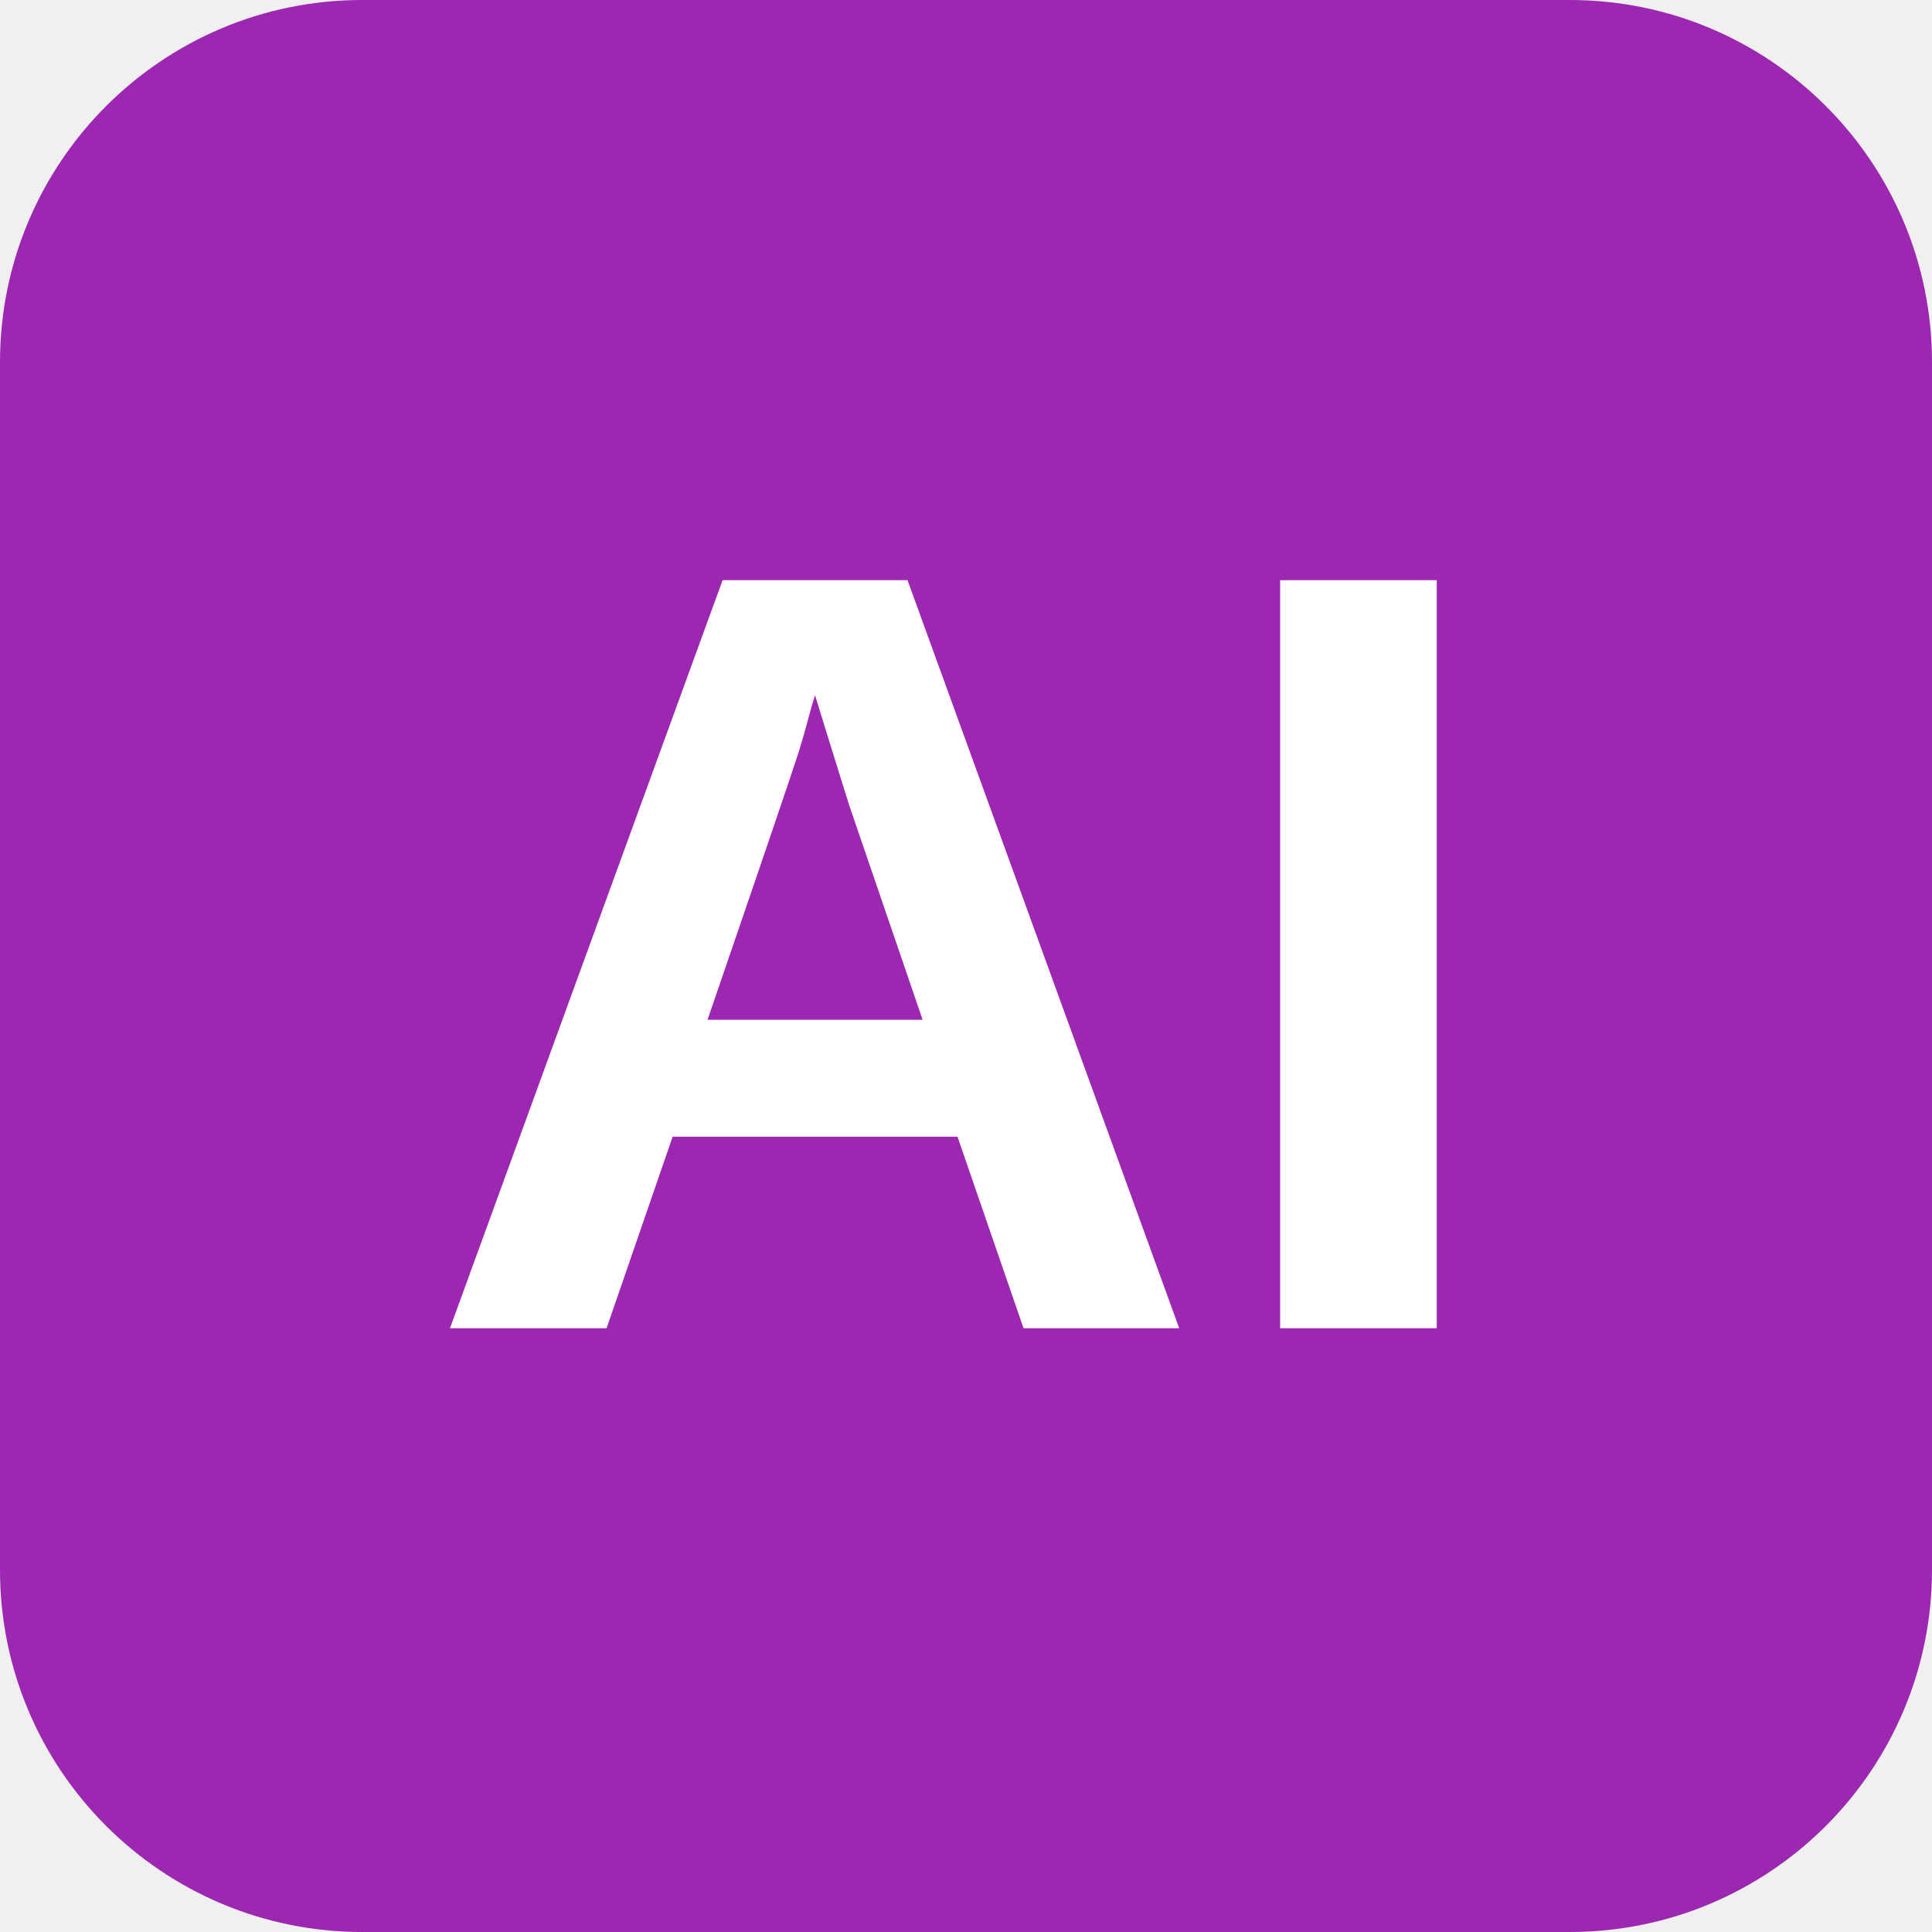
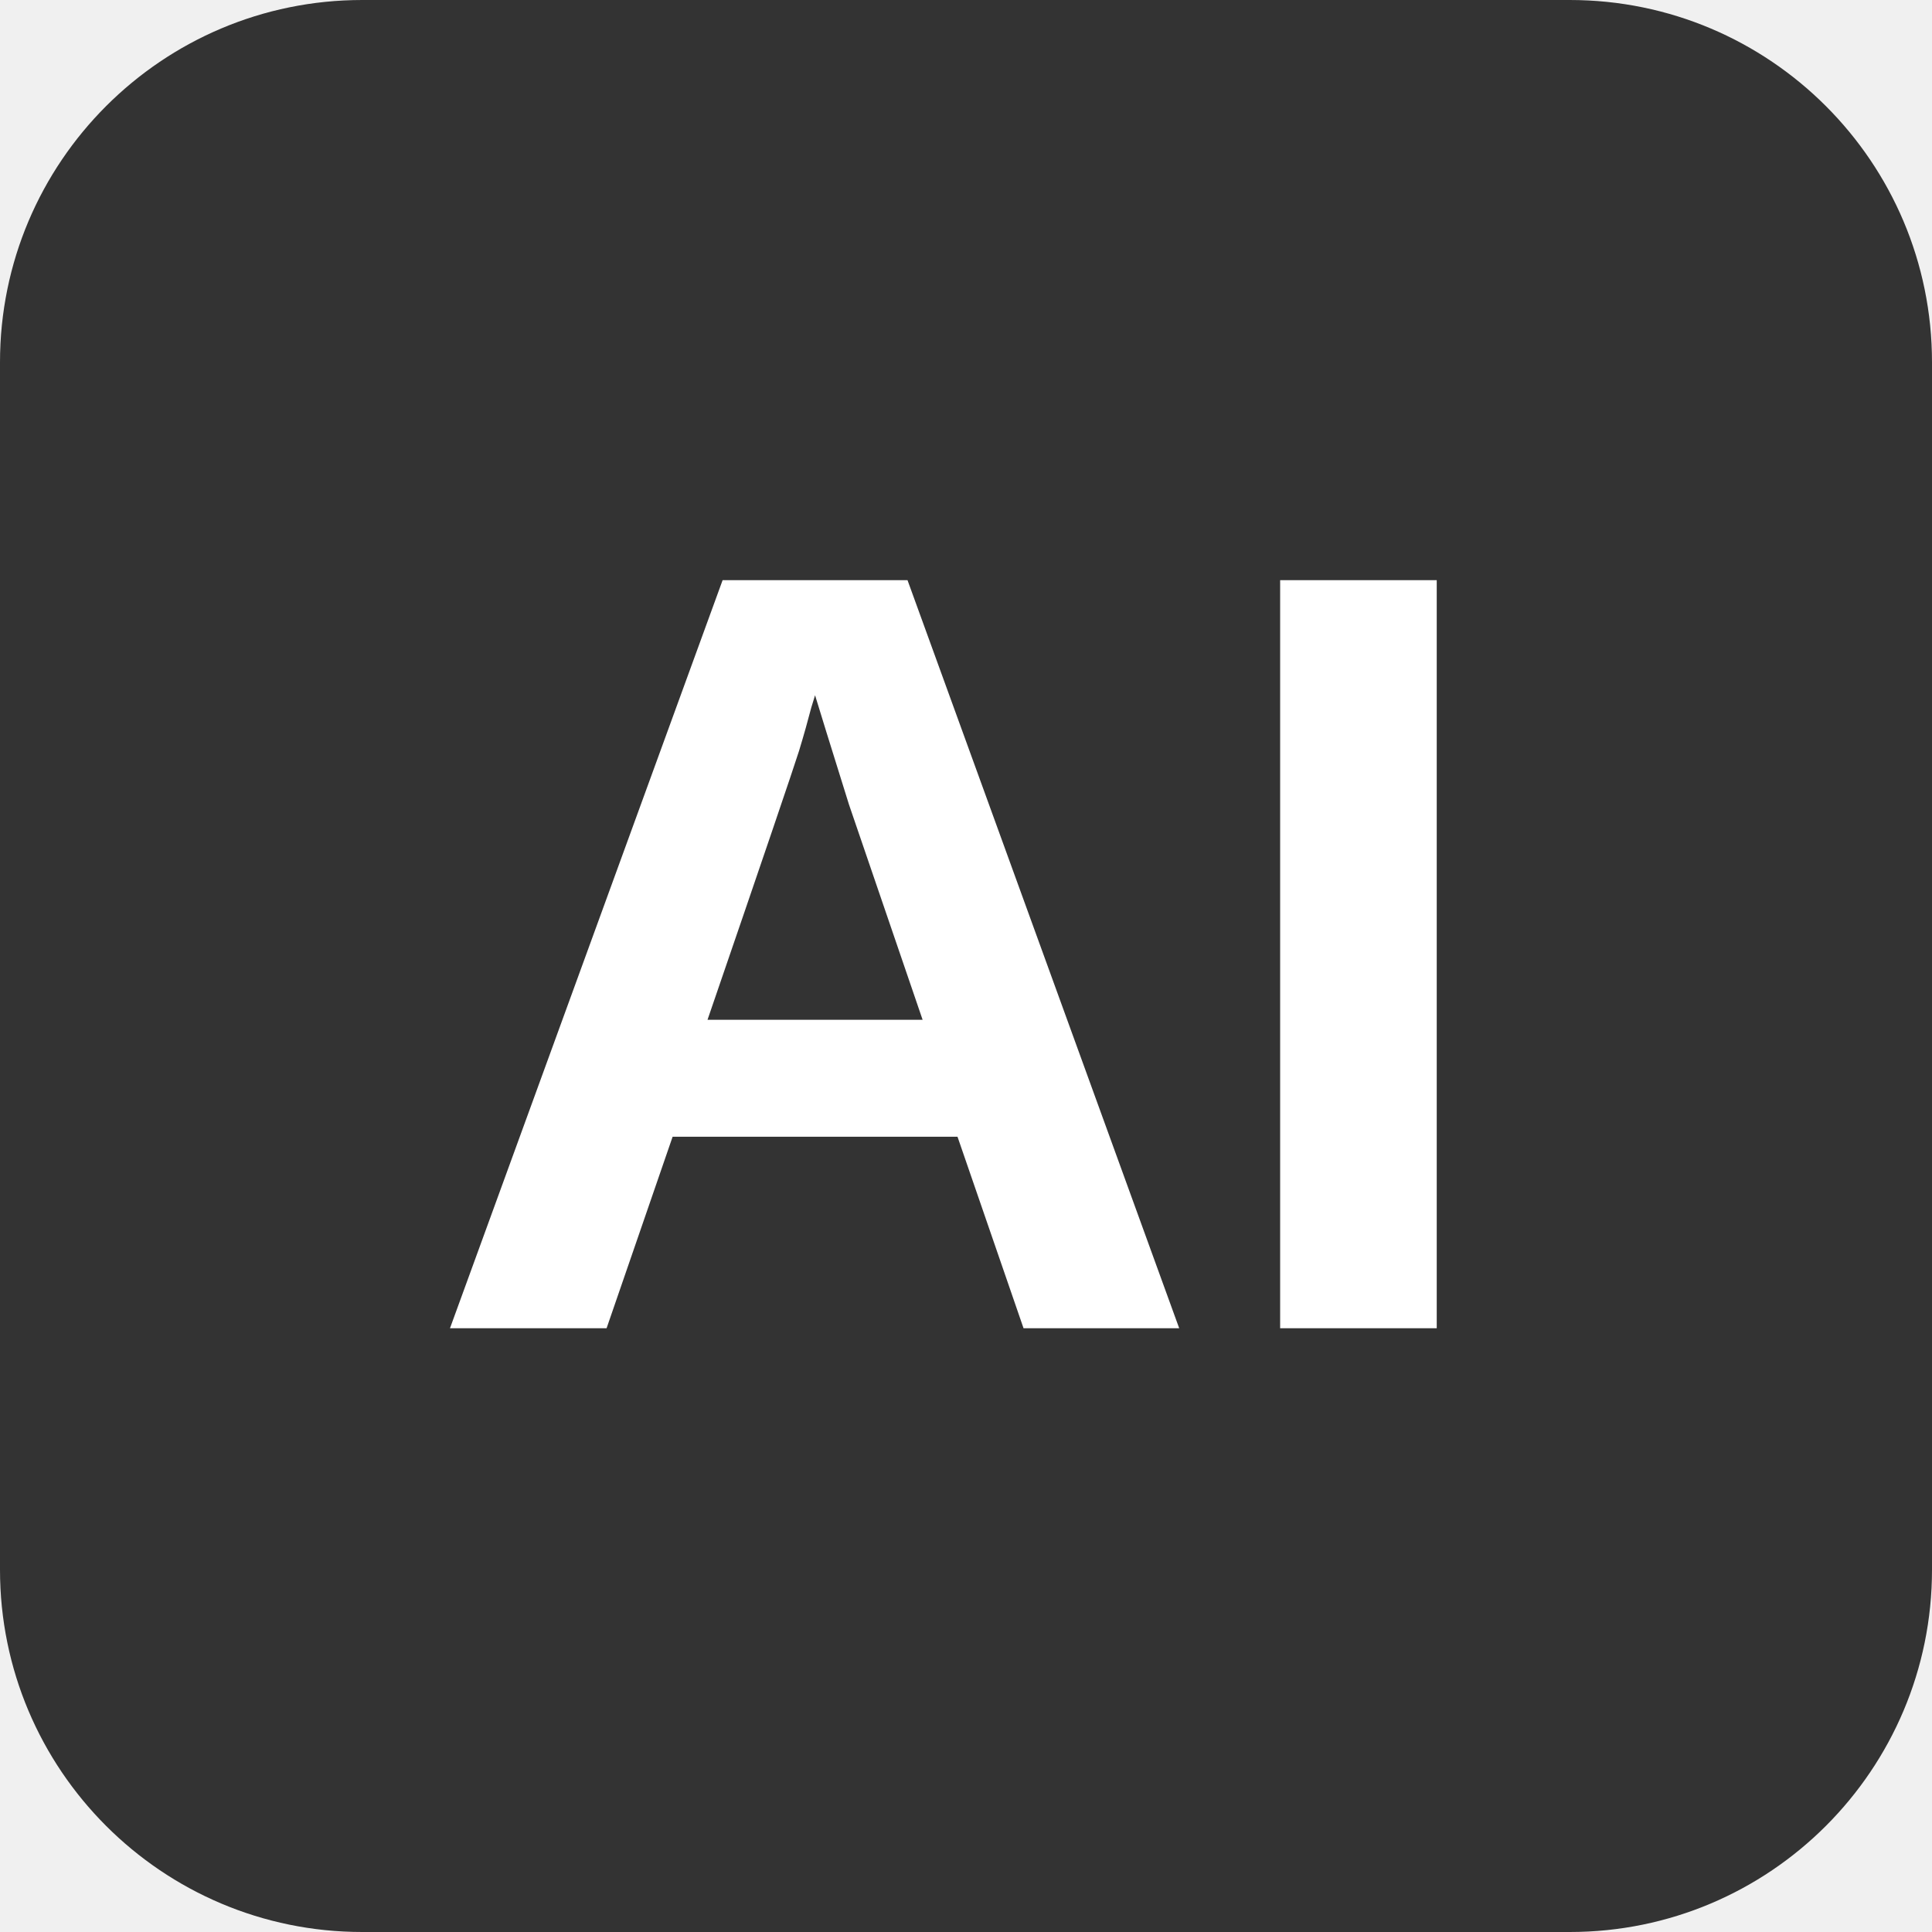
<svg xmlns="http://www.w3.org/2000/svg" viewBox="0 0 32 32">
-   <rect width="32" height="32" rx="6" fill="#9c27b0" />
+   <rect width="32" height="32" rx="6" fill="#333333" />
  <text x="16" y="22" text-anchor="middle" font-family="Arial,sans-serif" font-weight="bold" font-size="18" fill="#fff">AI</text>
</svg>
